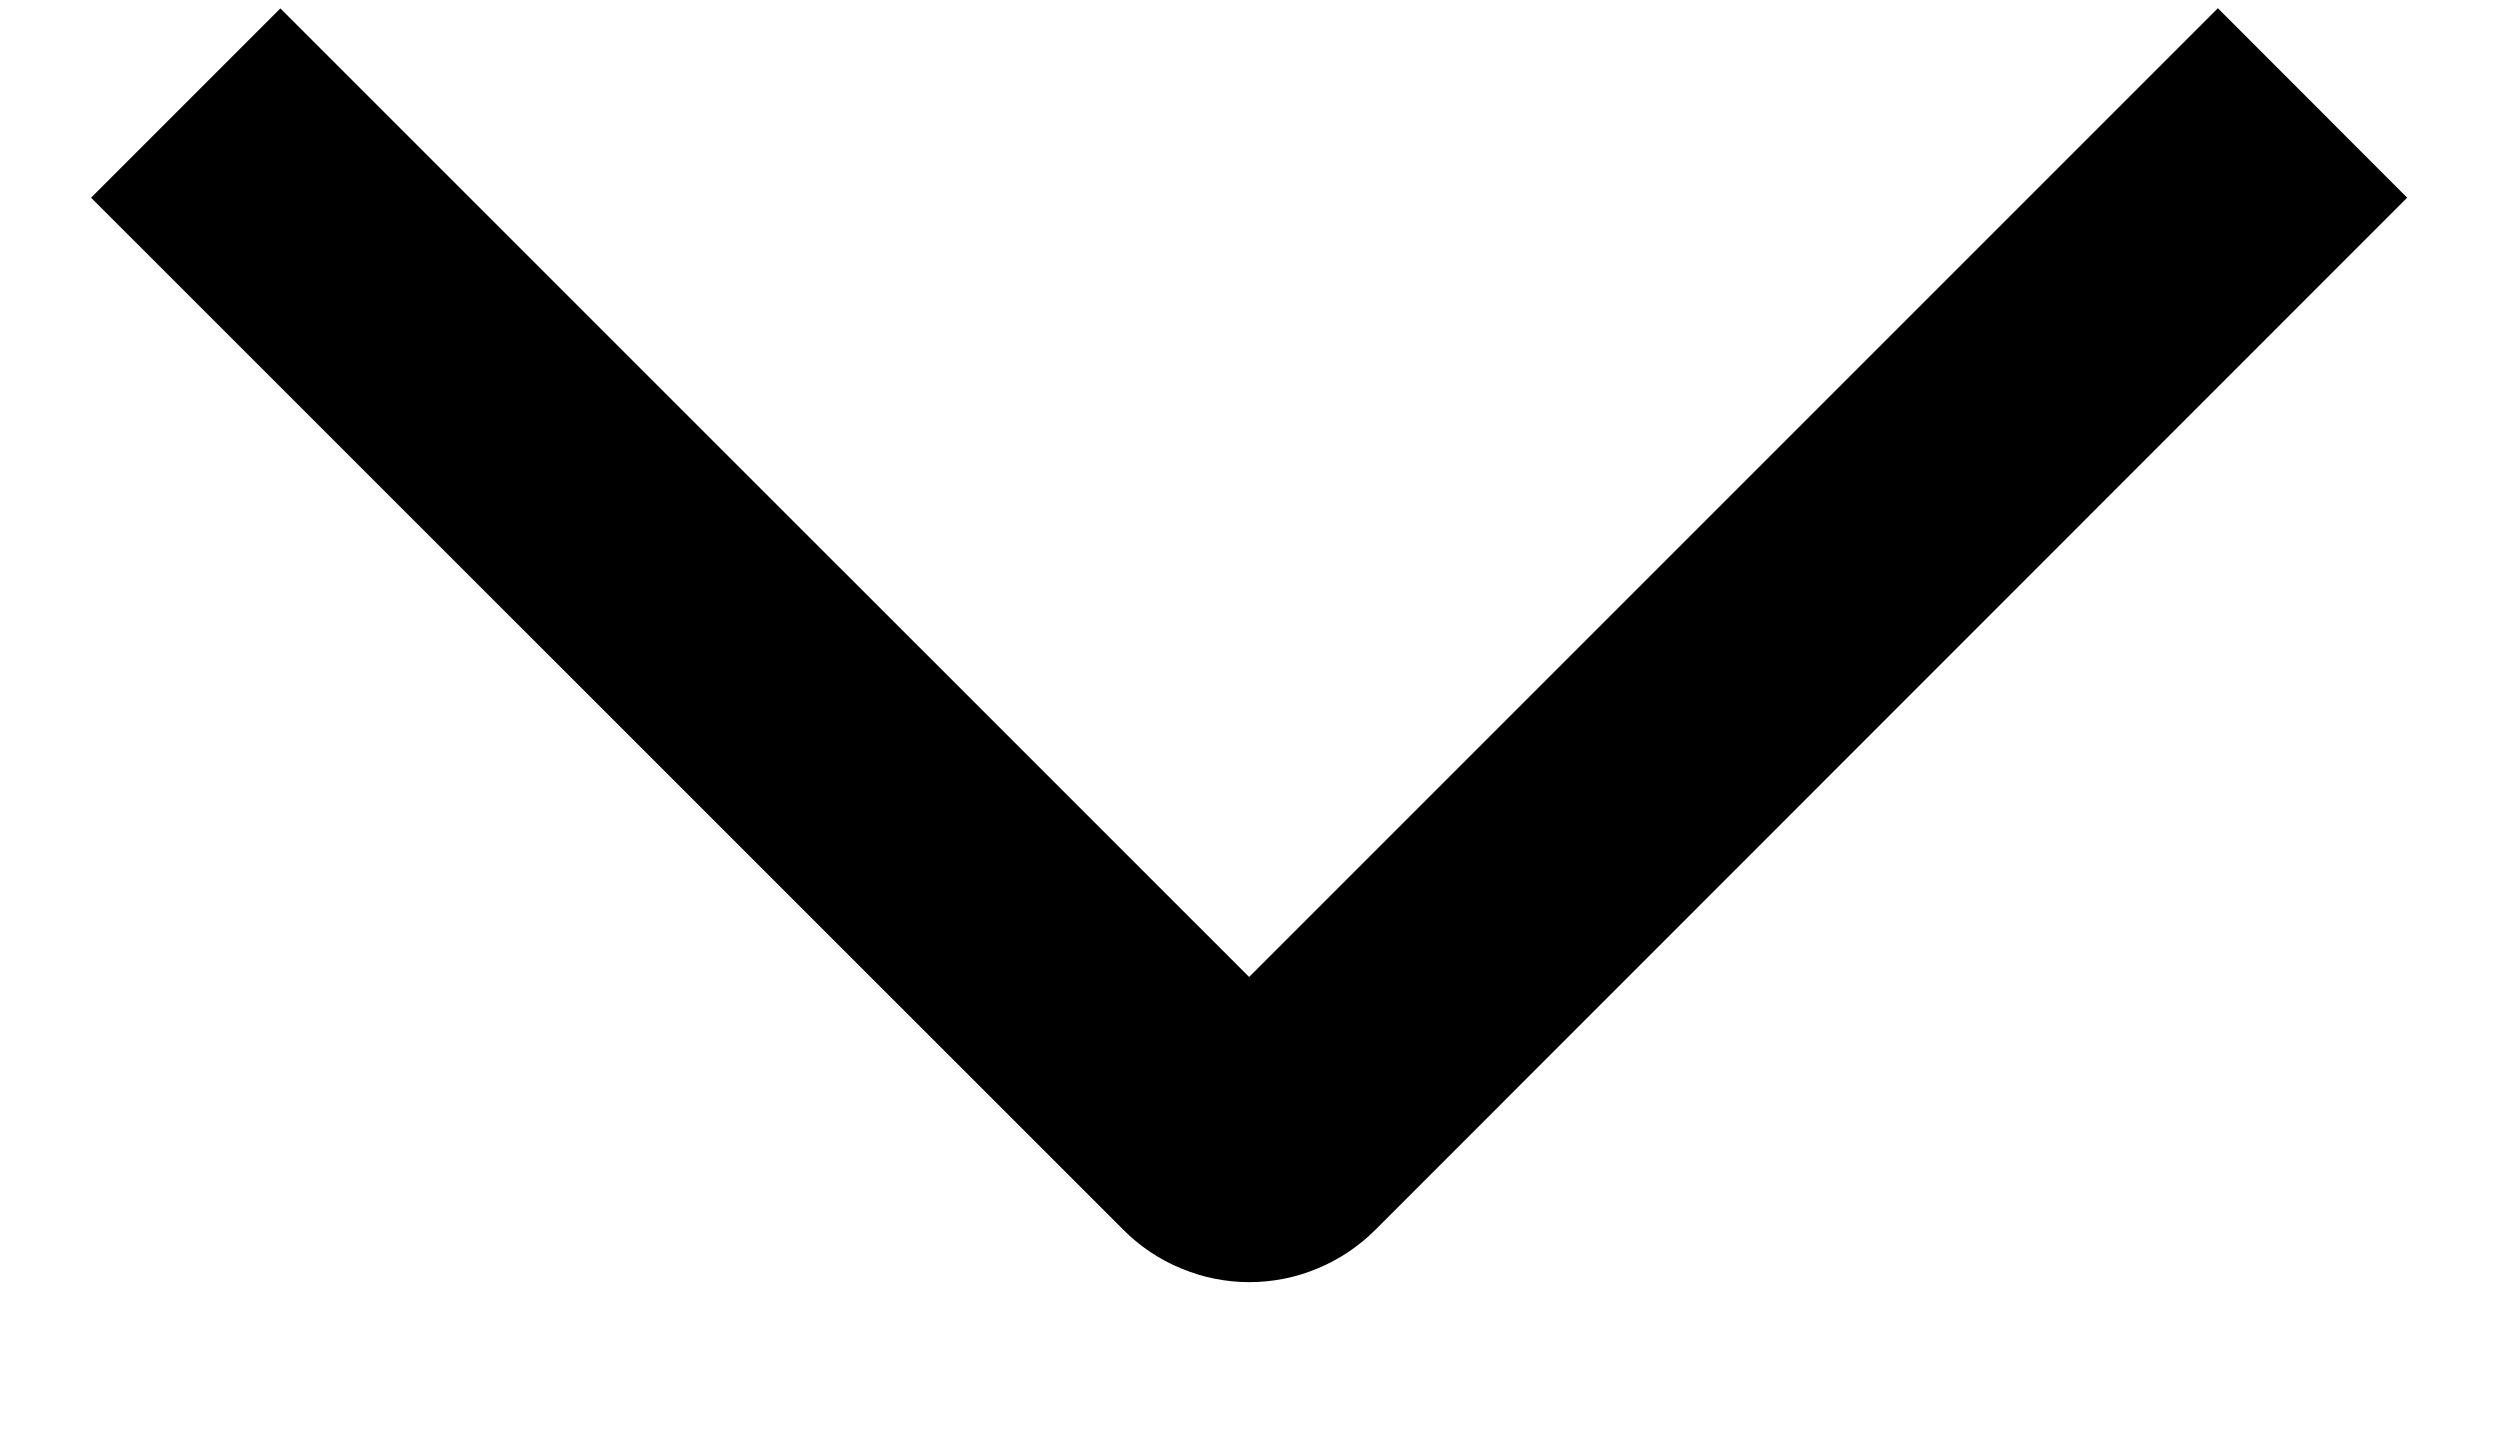
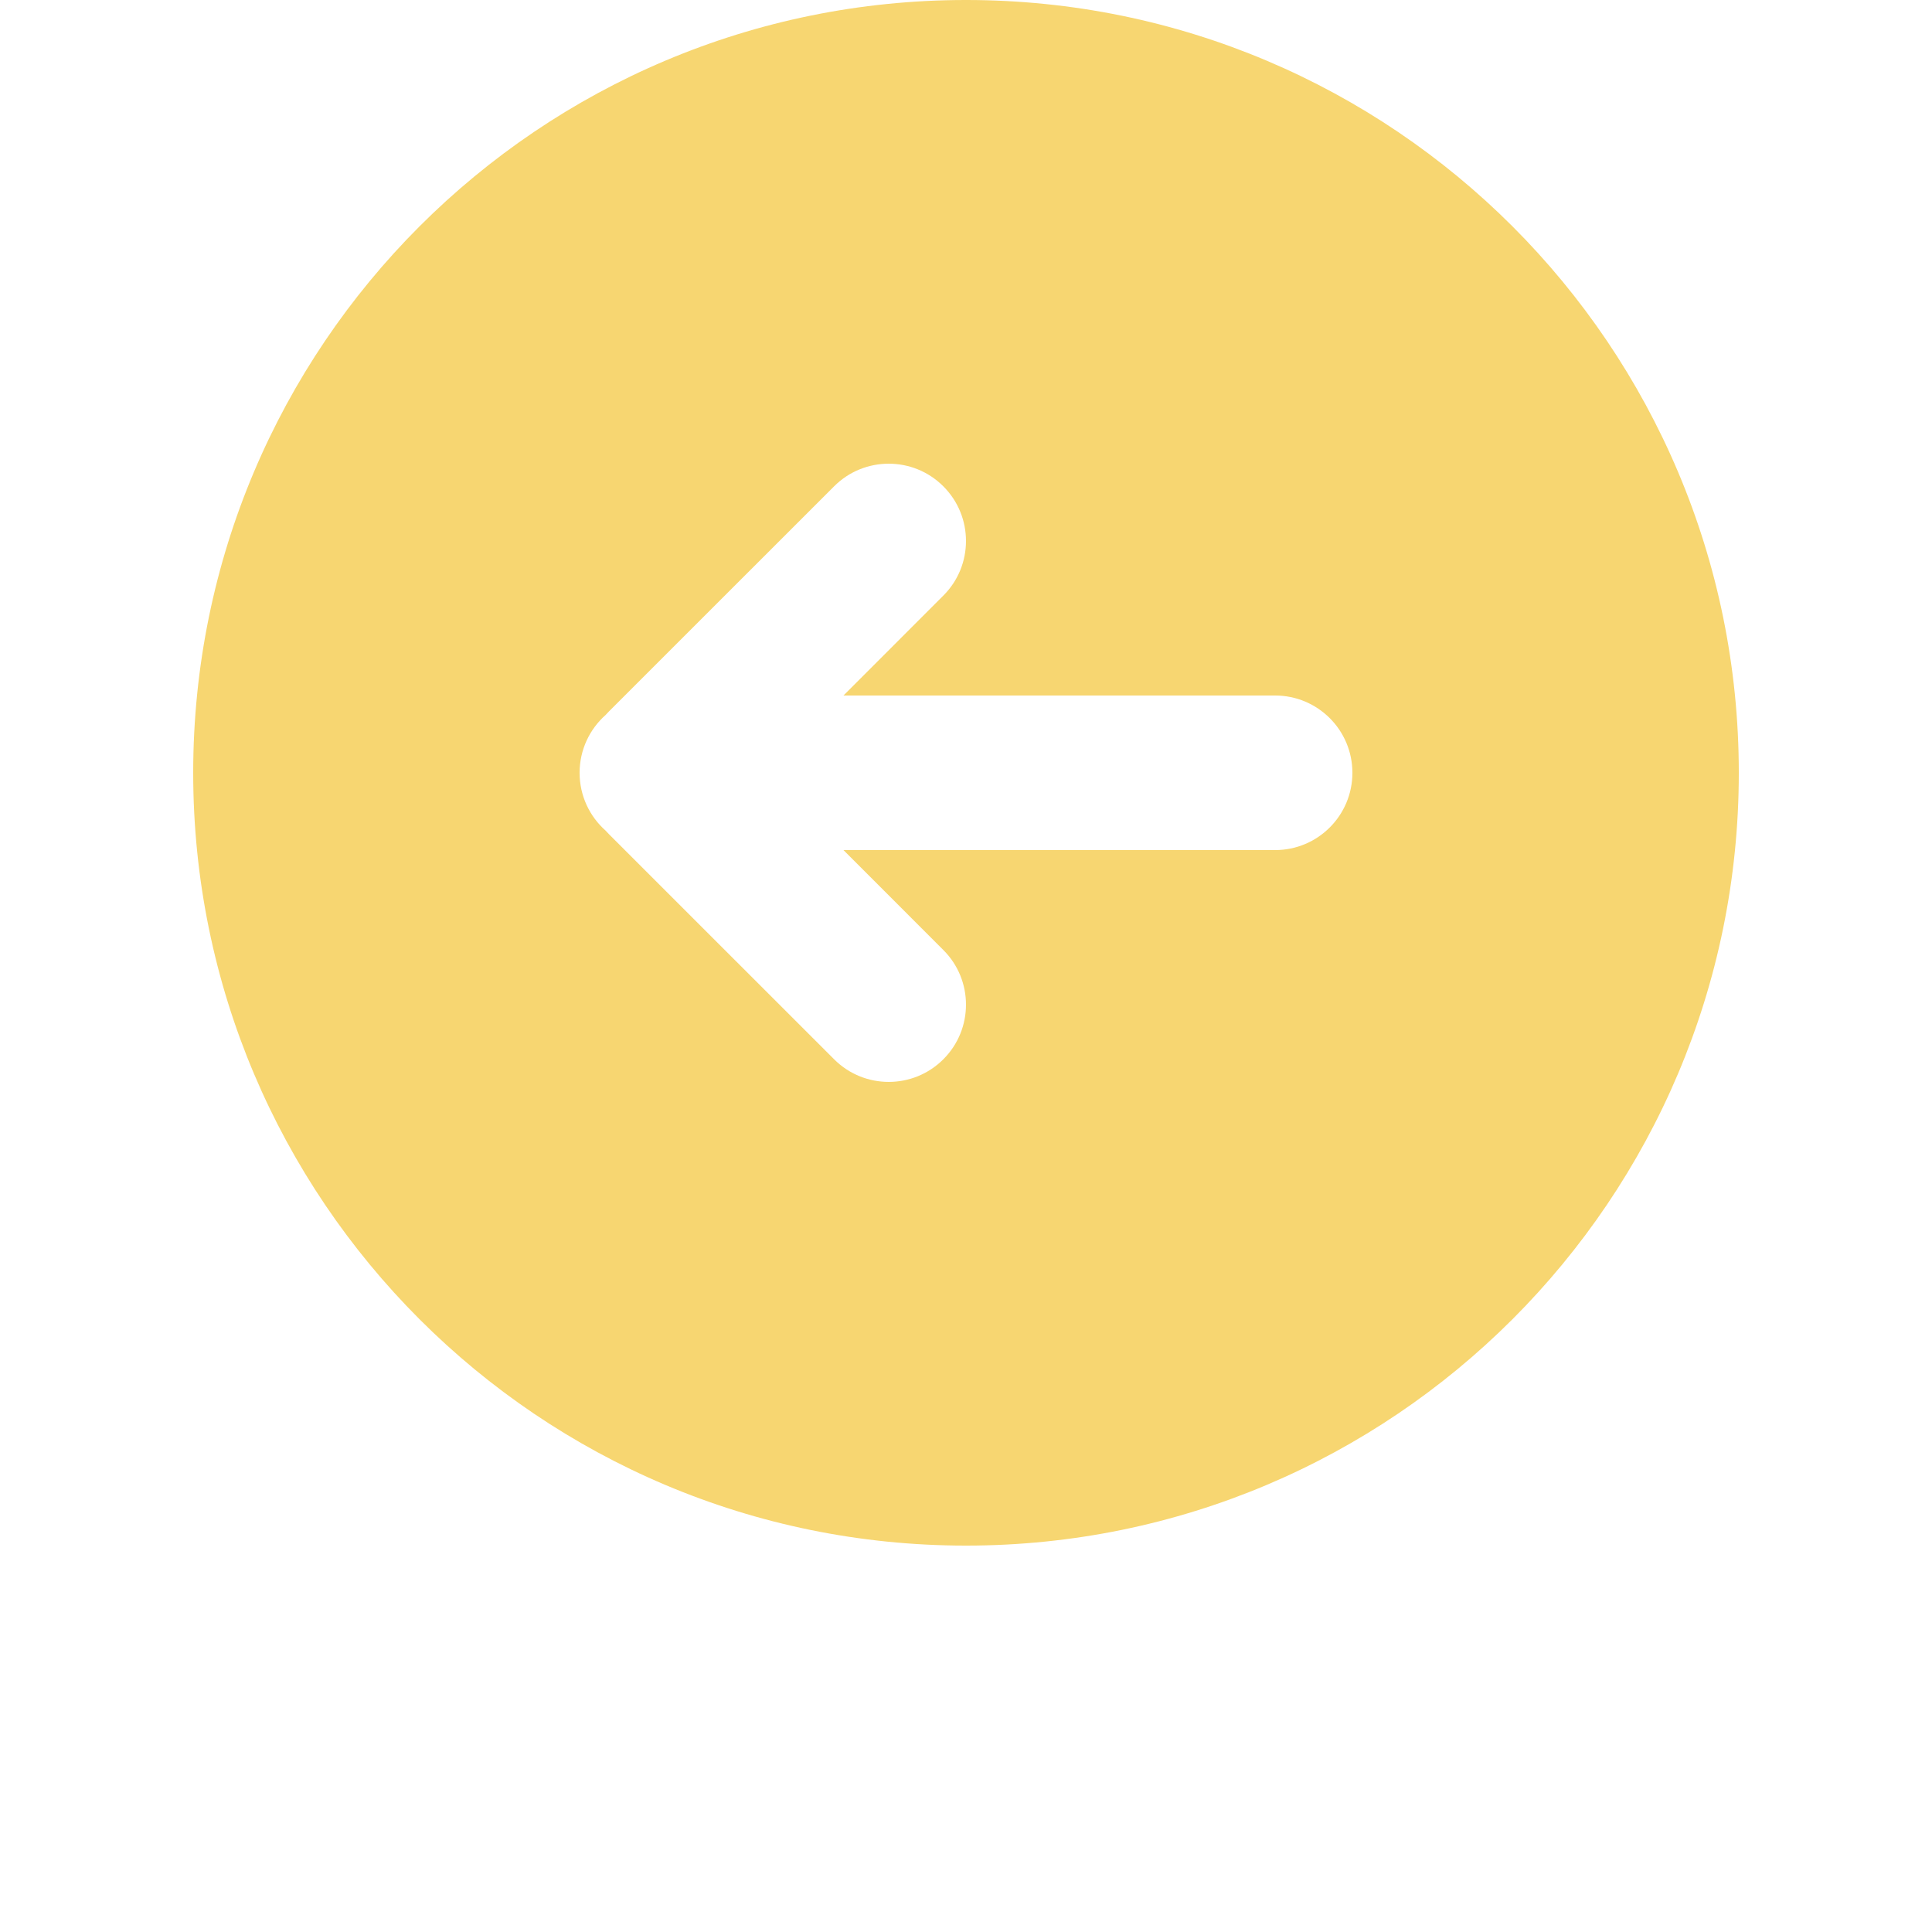
- <svg xmlns="http://www.w3.org/2000/svg" width="14" height="8" viewBox="0 0 14 8" fill="none">
-   <path d="M12.42 0.046L13.48 1.107L7.703 6.886C7.61 6.979 7.5 7.053 7.379 7.103C7.258 7.154 7.128 7.18 6.996 7.18C6.865 7.18 6.735 7.154 6.614 7.103C6.492 7.053 6.382 6.979 6.29 6.886L0.51 1.107L1.57 0.047L6.995 5.471L12.42 0.046Z" fill="black" />
+ <svg xmlns="http://www.w3.org/2000/svg" width="40" height="40" viewBox="0 0 40 40" fill="none">
+   <g filter="url(#filter0_d_64_458)">
+     <path fill-rule="evenodd" clip-rule="evenodd" d="M4 16C4 7.163 11.163 0 20 0C28.837 0 36 7.163 36 16C36 24.837 28.837 32 20 32C11.163 32 4 24.837 4 16ZM19.531 12.331C20.156 11.707 20.156 10.694 19.531 10.069C18.907 9.444 17.893 9.444 17.269 10.069L12.608 14.729C12.584 14.753 12.56 14.778 12.538 14.803C12.208 15.096 12 15.524 12 16C12 16.476 12.208 16.904 12.538 17.197C12.56 17.222 12.584 17.247 12.608 17.271L17.269 21.931C17.893 22.556 18.907 22.556 19.531 21.931C20.156 21.307 20.156 20.293 19.531 19.669L17.463 17.6H26.4C27.284 17.6 28 16.884 28 16C28 15.116 27.284 14.4 26.4 14.4H17.463L19.531 12.331Z" fill="#F7D671" />
+   </g>
+   <defs>
+     <filter id="filter0_d_64_458" x="0" y="0" width="40" height="40" filterUnits="userSpaceOnUse" color-interpolation-filters="sRGB">
+       <feFlood flood-opacity="0" result="BackgroundImageFix" />
+       <feColorMatrix in="SourceAlpha" type="matrix" values="0 0 0 0 0 0 0 0 0 0 0 0 0 0 0 0 0 0 127 0" result="hardAlpha" />
+       <feOffset dy="4" />
+       <feGaussianBlur stdDeviation="2" />
+       <feComposite in2="hardAlpha" operator="out" />
+       <feColorMatrix type="matrix" values="0 0 0 0 1 0 0 0 0 1 0 0 0 0 1 0 0 0 0.2 0" />
+       <feBlend mode="normal" in2="BackgroundImageFix" result="effect1_dropShadow_64_458" />
+       <feBlend mode="normal" in="SourceGraphic" in2="effect1_dropShadow_64_458" result="shape" />
+     </filter>
+   </defs>
</svg>
